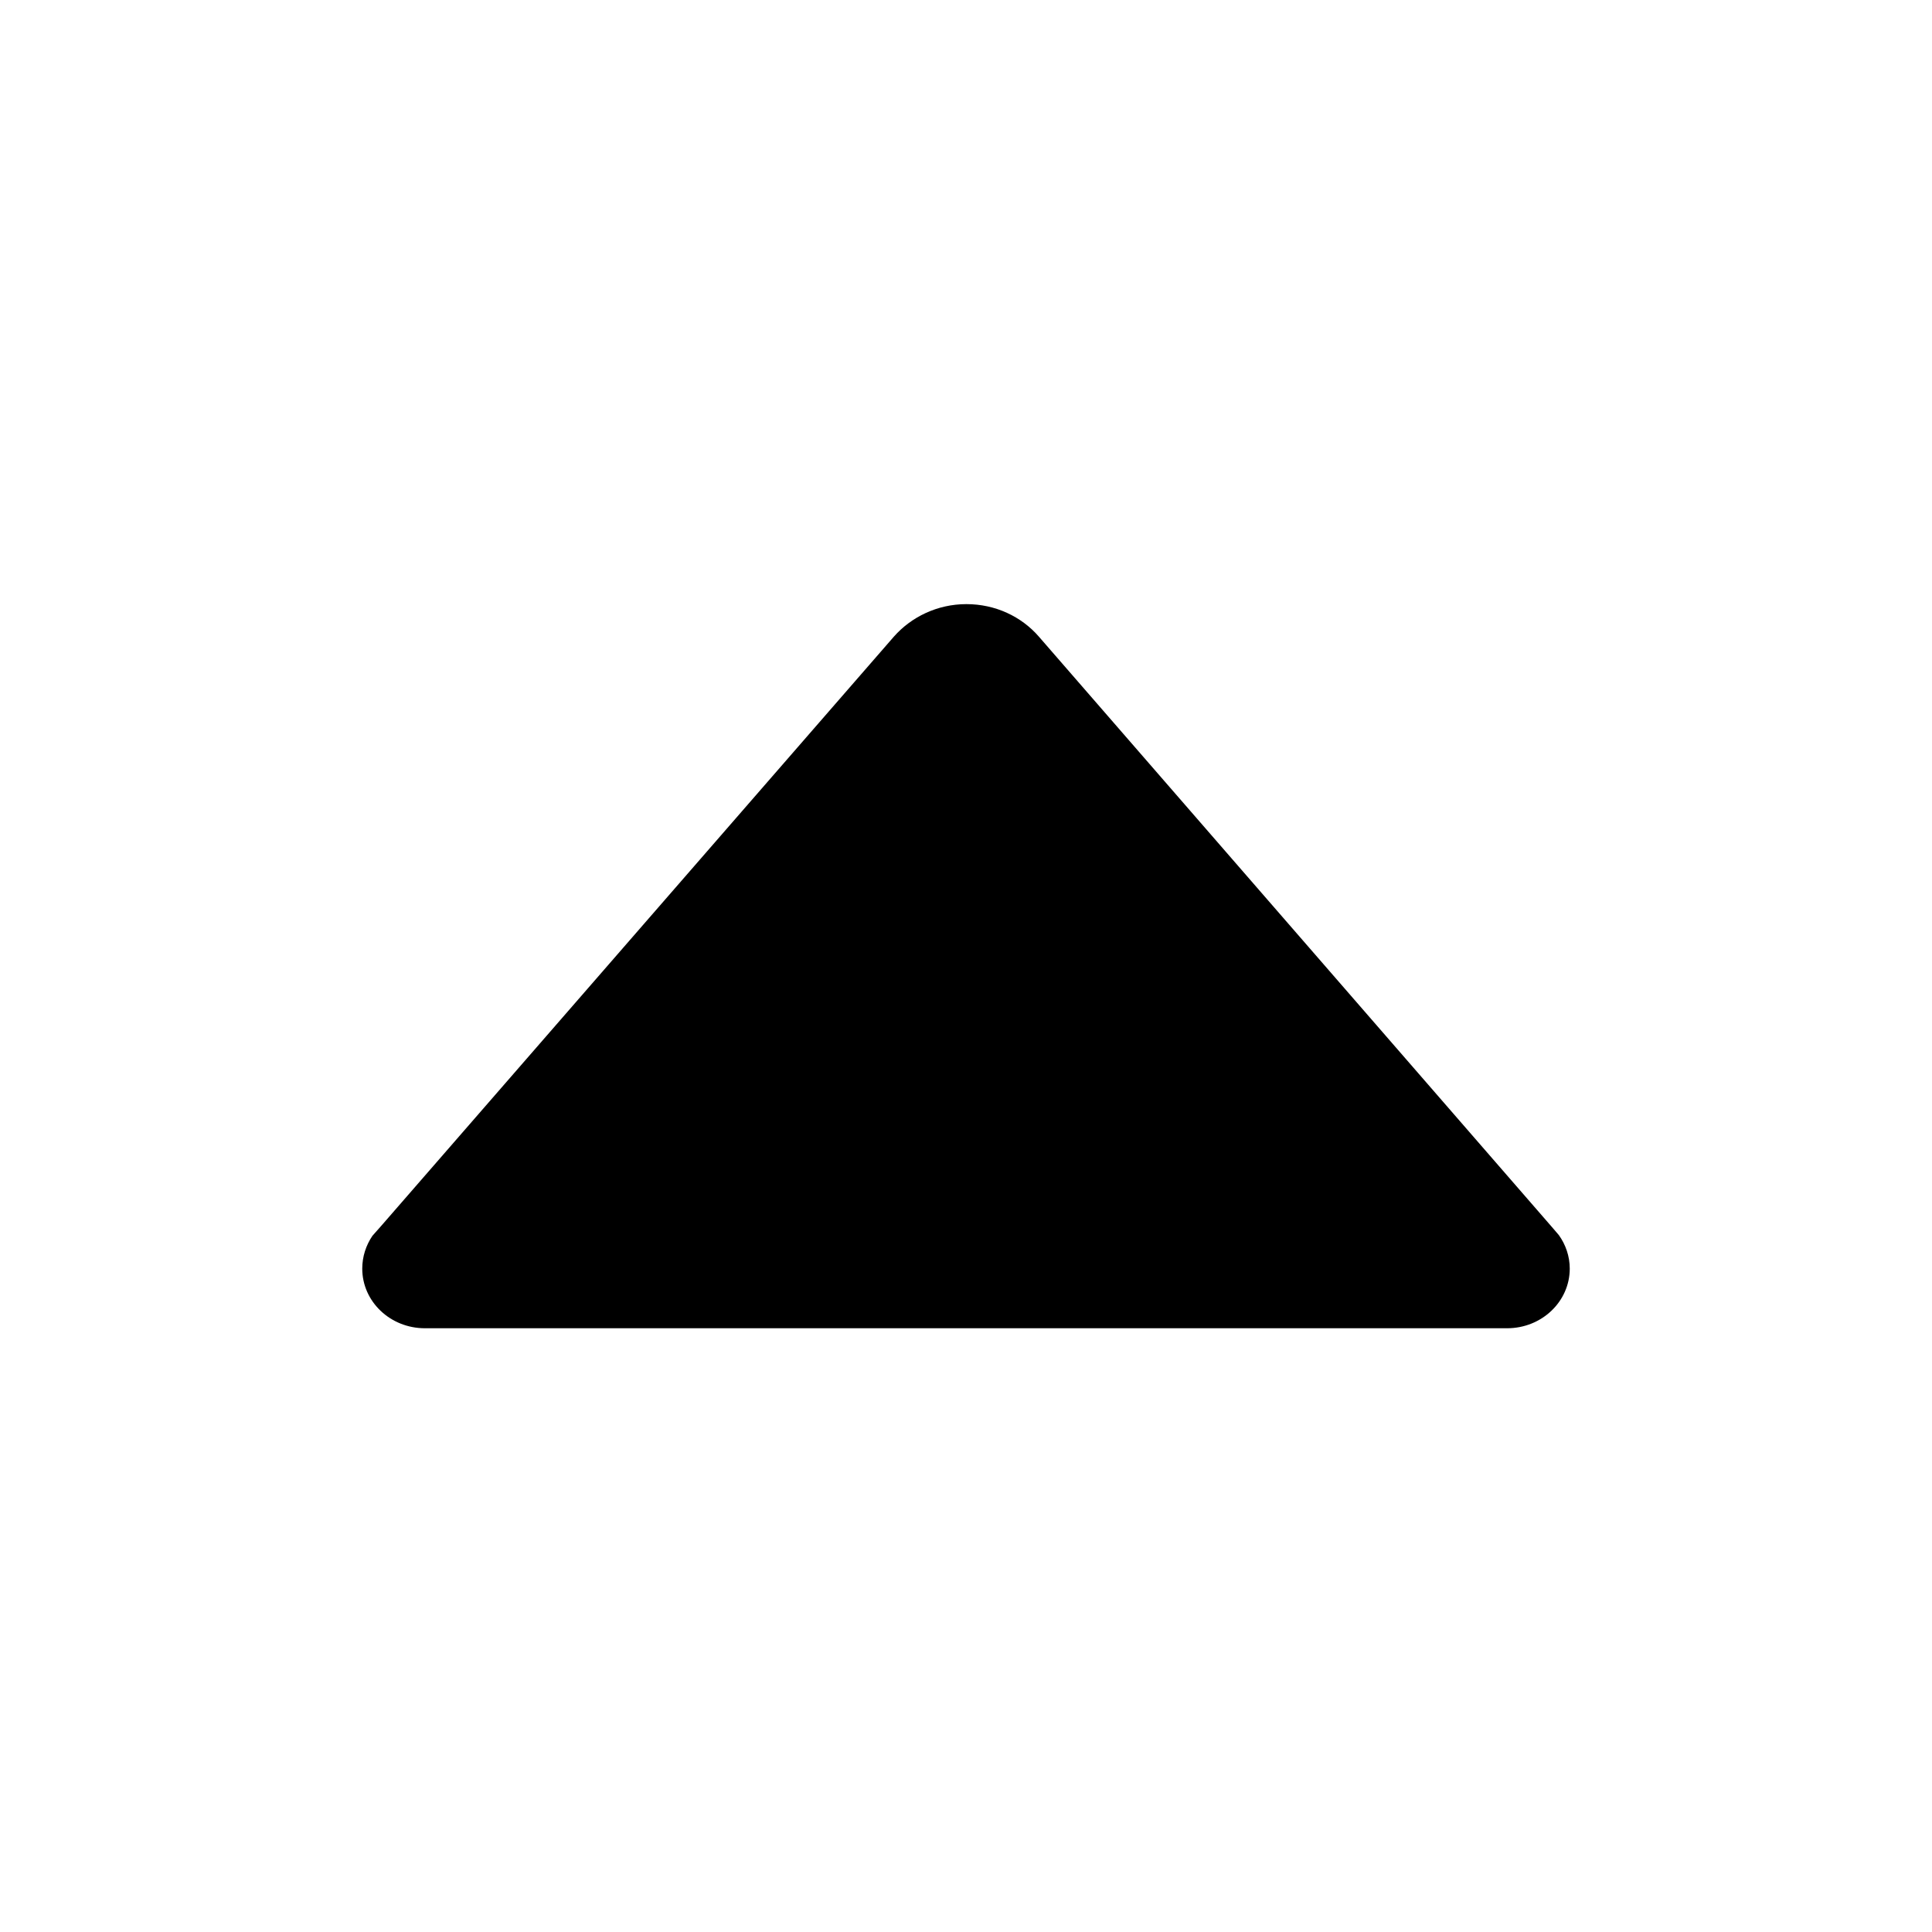
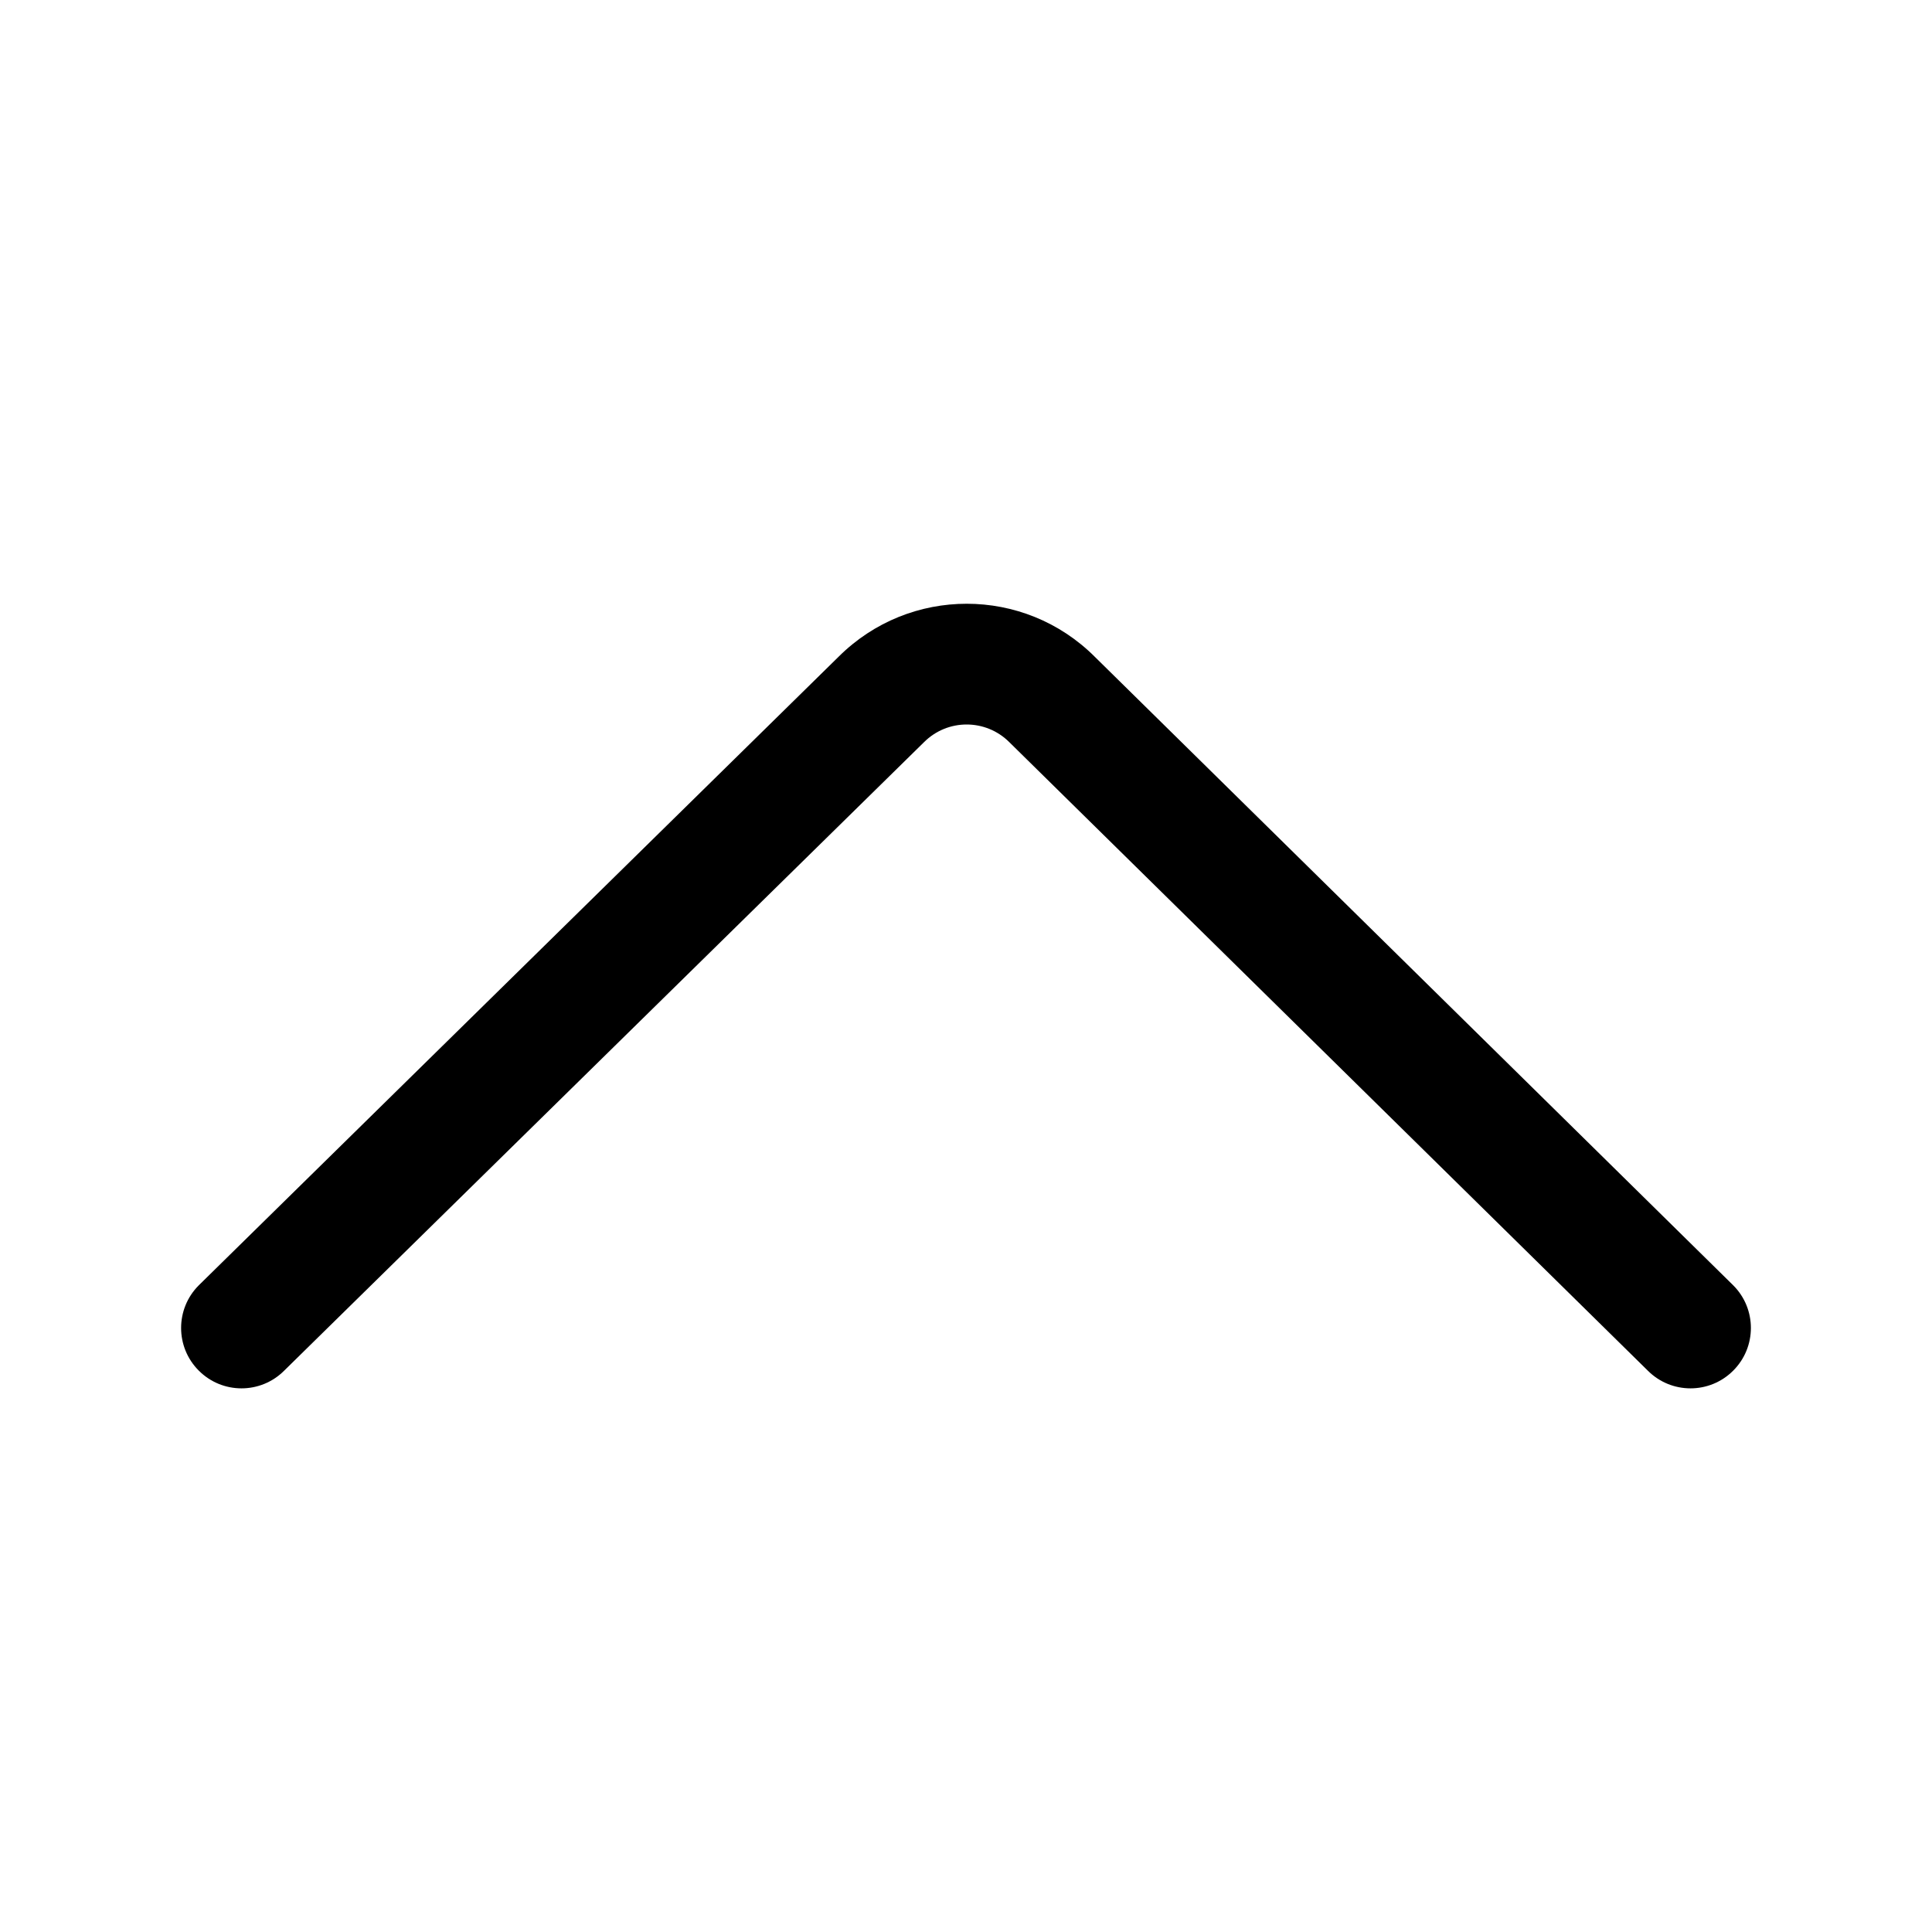
- <svg xmlns="http://www.w3.org/2000/svg" version="1.1" id="Layer_1" x="0px" y="0px" width="512px" height="512px" viewBox="0 0 512 512" style="enable-background:new 0 0 512 512;" xml:space="preserve">
-   <path d="M413.1,327.3l-1.8-2.1l-136-156.5c-4.6-5.3-11.5-8.6-19.2-8.6c-7.7,0-14.6,3.4-19.2,8.6L101,324.9l-2.3,2.6  C97,330,96,333,96,336.2c0,8.7,7.4,15.8,16.6,15.8v0h286.8v0c9.2,0,16.6-7.1,16.6-15.8C416,332.9,414.9,329.8,413.1,327.3z" />
+ <svg xmlns="http://www.w3.org/2000/svg" width="16px" height="16px" viewBox="0 0 16 16" version="1.1">
+   <g id="arrow-up" stroke="none" stroke-width="1" fill="none" fill-rule="evenodd">
+     <path d="M13.646,5.147 C13.841,4.951 14.158,4.951 14.353,5.146 C14.549,5.341 14.549,5.658 14.354,5.853 L9.067,11.058 C8.481,11.644 7.532,11.644 6.945,11.059 L1.647,5.854 C1.451,5.659 1.451,5.342 1.646,5.147 C1.841,4.951 2.158,4.951 2.353,5.146 L7.652,10.351 C7.848,10.547 8.164,10.546 8.359,10.351 L13.646,5.147 Z" id="Path-8" fill="#000000" fill-rule="nonzero" transform="translate(8, 8.248807) scale(1, -1) translate(-8, -8.248807) " />
+   </g>
</svg>
